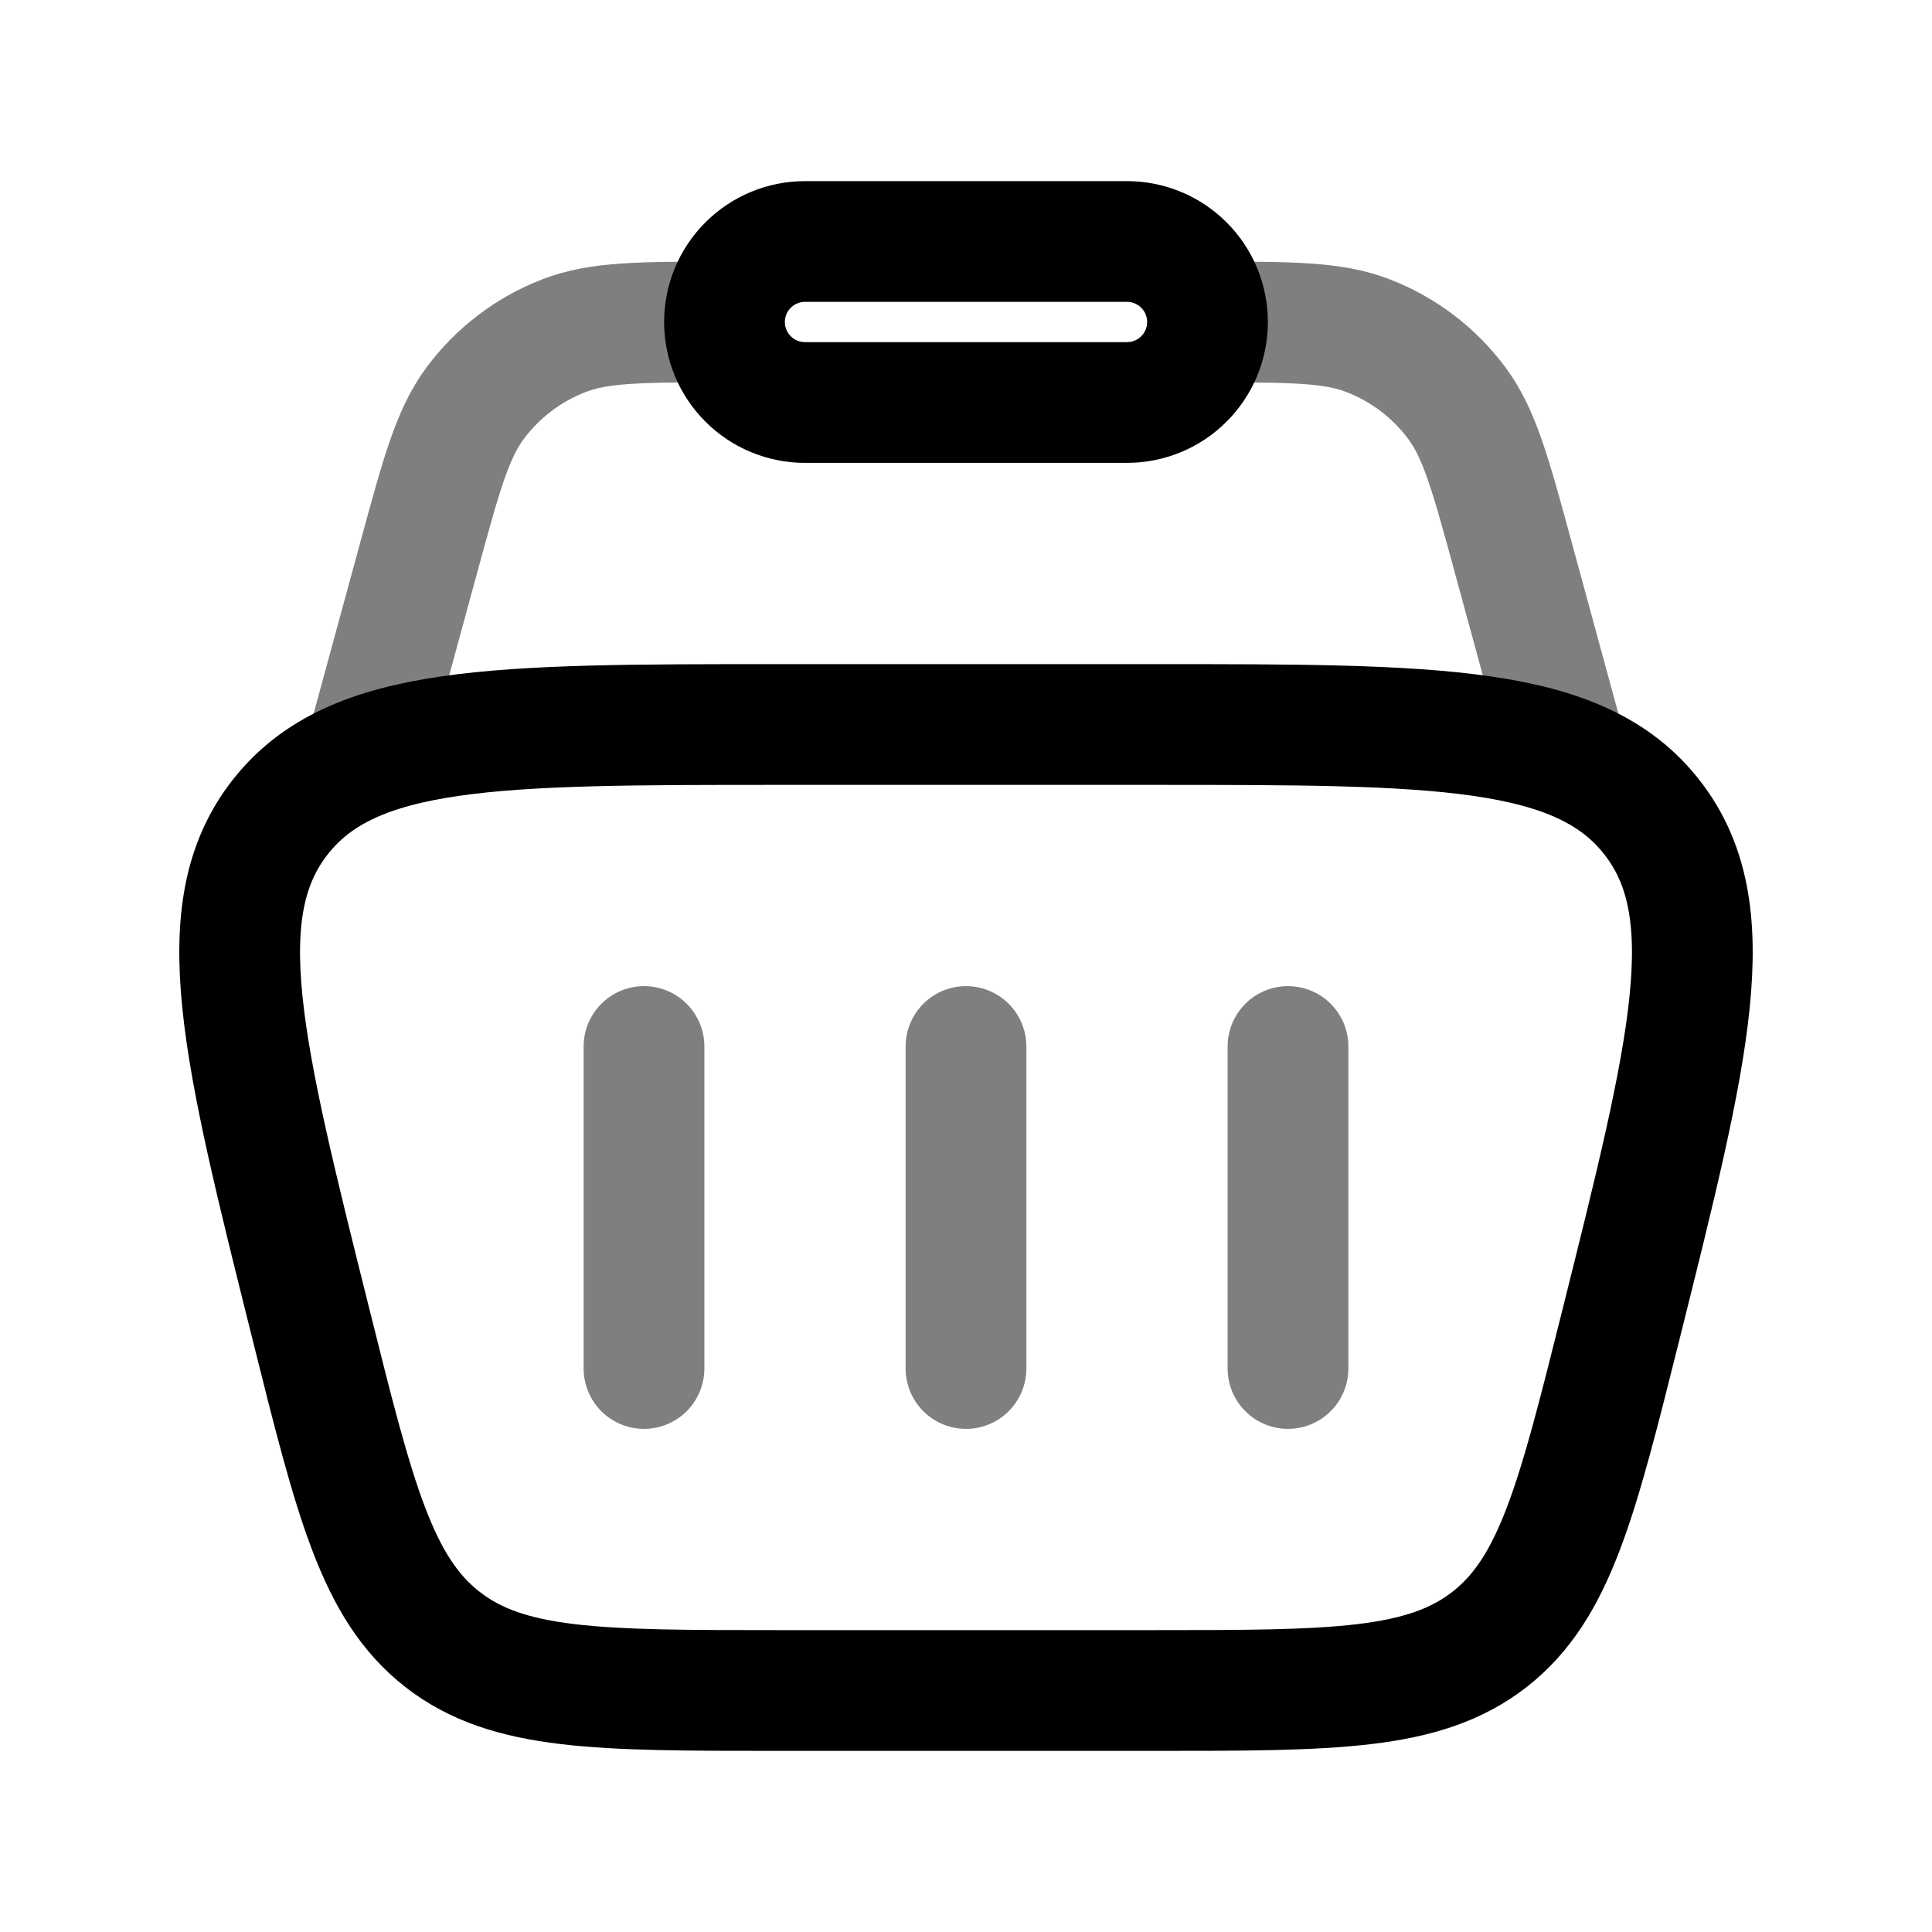
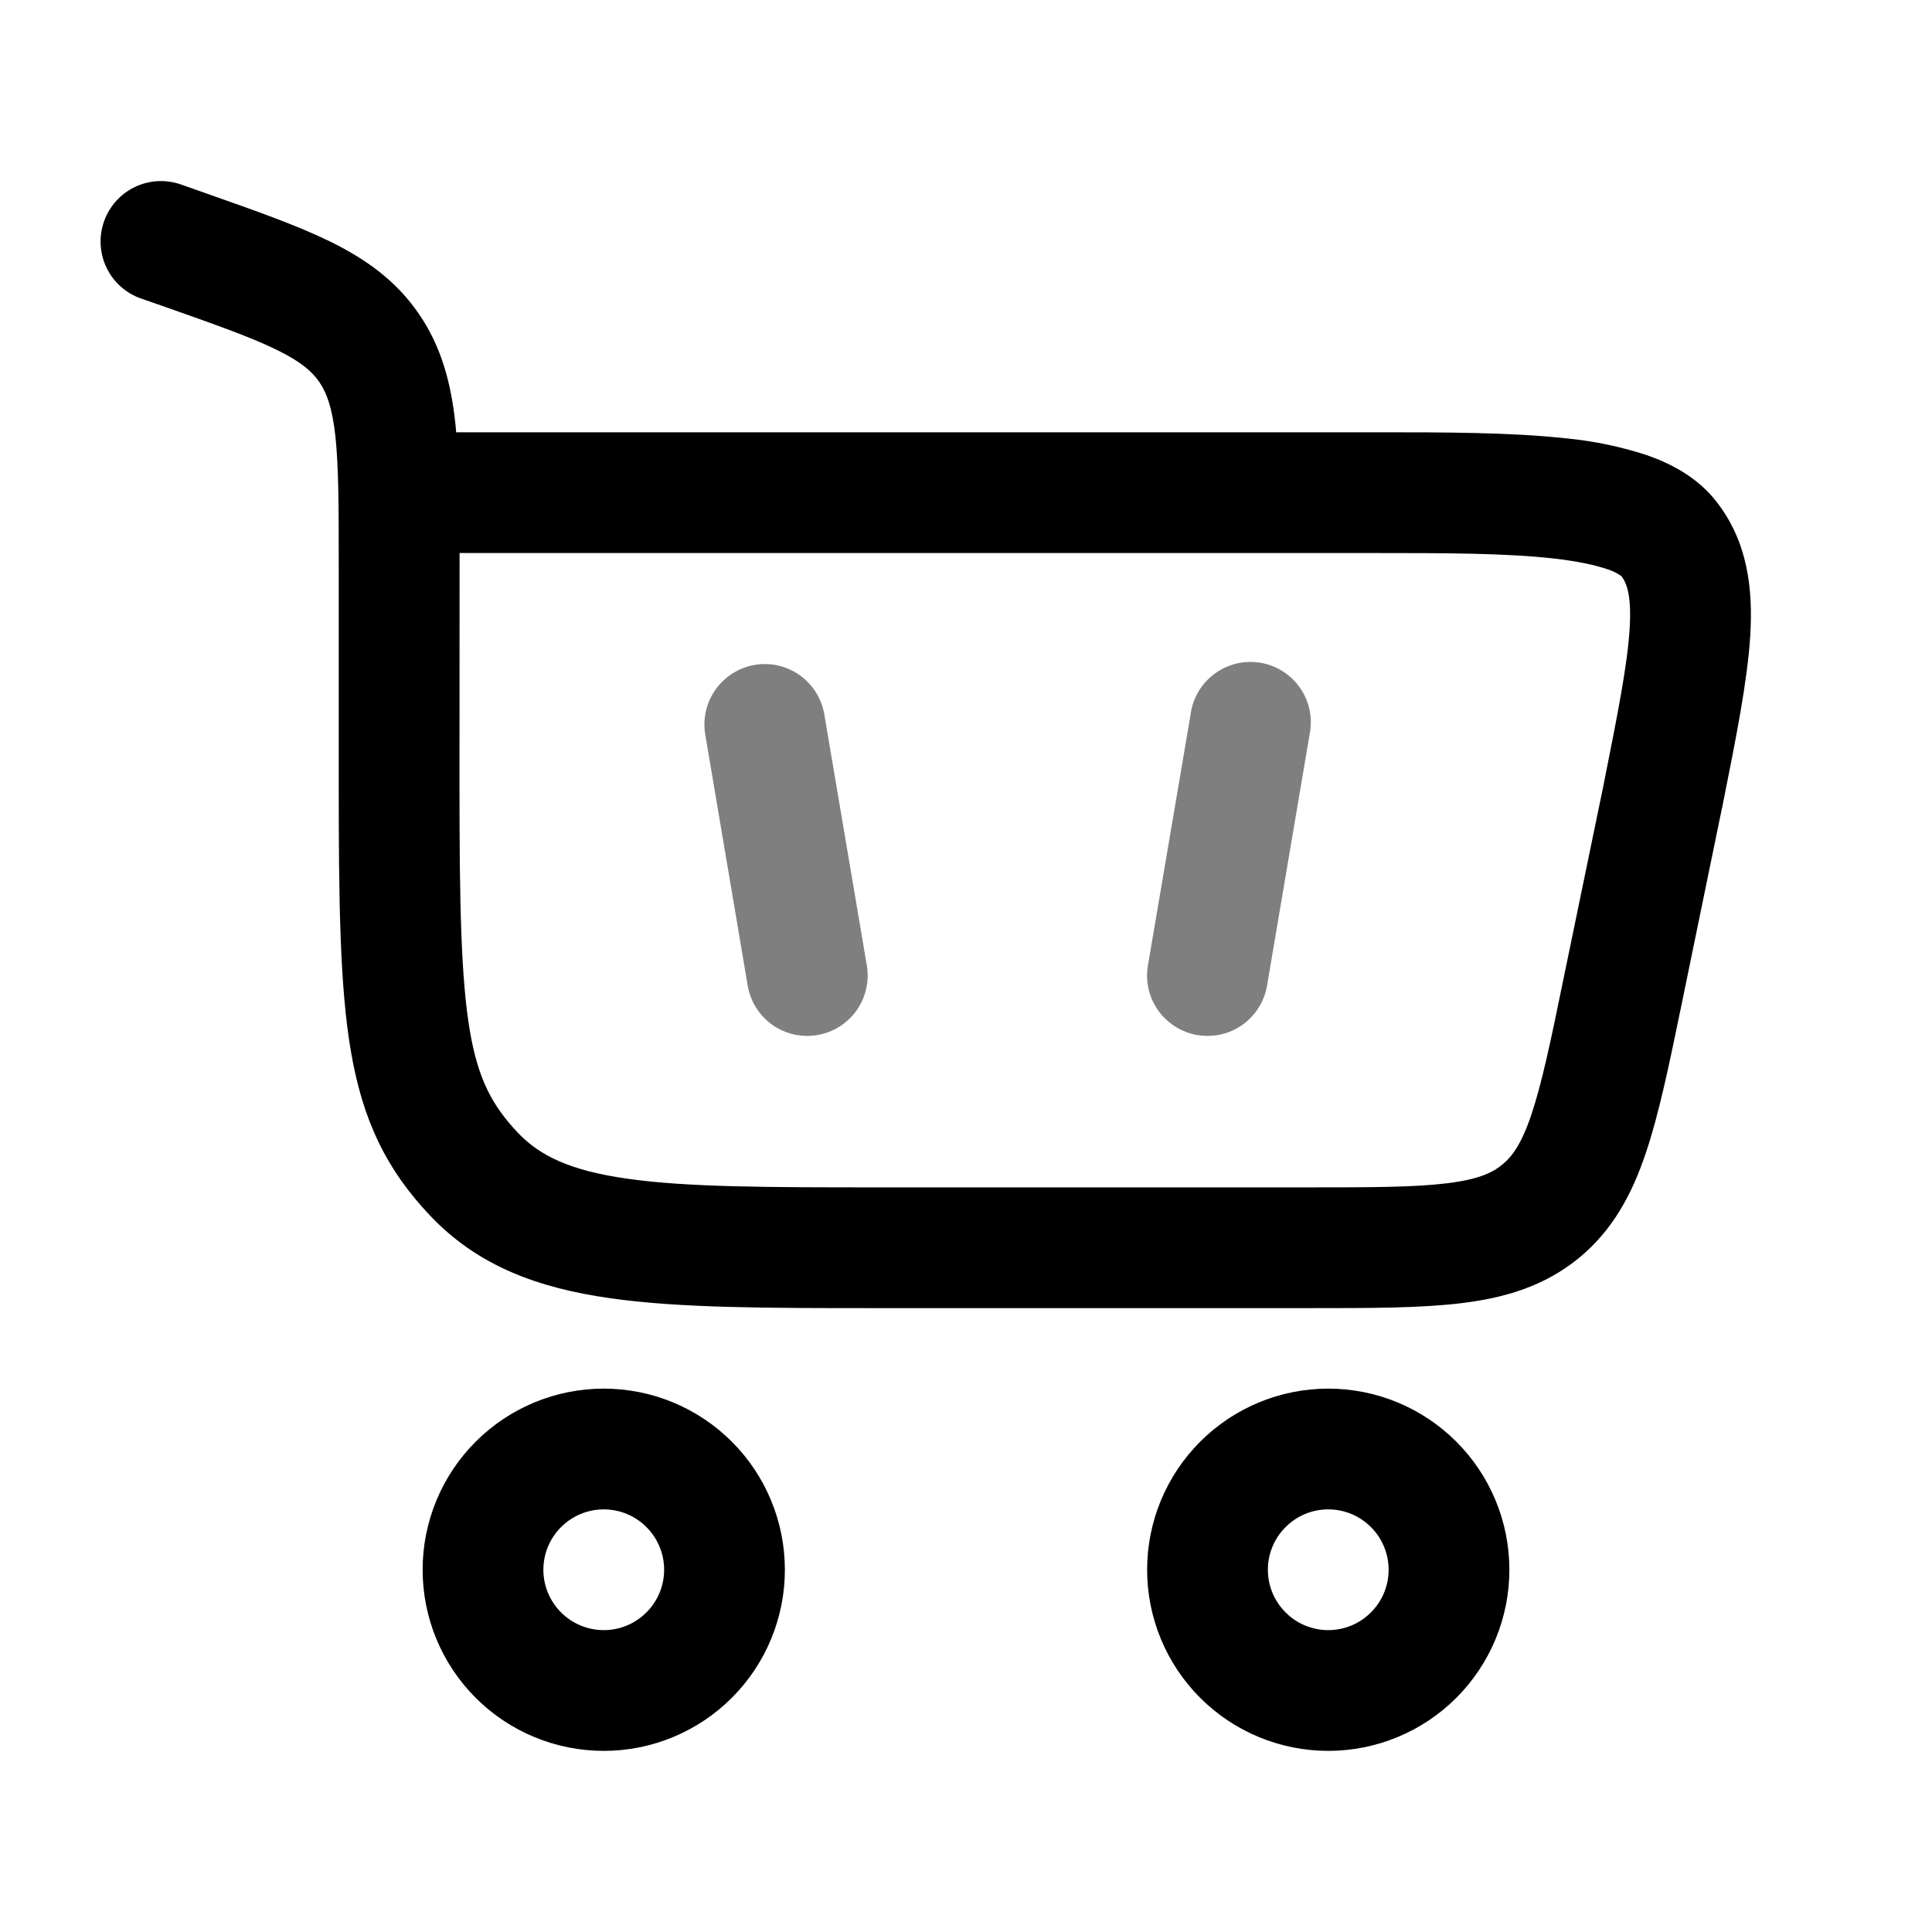
<svg xmlns="http://www.w3.org/2000/svg" width="24" height="24" viewBox="0 0 24 24" fill="none">
-   <path d="M3.864 16.455C3.006 13.023 2.577 11.308 3.478 10.154C4.379 9 6.148 9 9.685 9H14.315C17.853 9 19.621 9 20.522 10.154C21.423 11.308 20.994 13.024 20.136 16.455C19.59 18.638 19.318 19.729 18.504 20.365C17.69 21 16.565 21 14.315 21H9.685C7.435 21 6.31 21 5.496 20.365C4.682 19.729 4.409 18.638 3.864 16.455Z" stroke="black" stroke-width="1.5" />
-   <path opacity="0.5" d="M19.5 9.5L18.79 6.895C18.516 5.89 18.379 5.388 18.098 5.009C17.818 4.632 17.437 4.342 17 4.172C16.56 4 16.04 4 15 4M4.5 9.5L5.21 6.895C5.484 5.89 5.621 5.388 5.902 5.009C6.182 4.632 6.563 4.342 7 4.172C7.44 4 7.96 4 9 4" stroke="black" stroke-width="1.5" />
-   <path d="M9 4C9 3.735 9.105 3.48 9.293 3.293C9.48 3.105 9.735 3 10 3H14C14.265 3 14.52 3.105 14.707 3.293C14.895 3.48 15 3.735 15 4C15 4.265 14.895 4.52 14.707 4.707C14.52 4.895 14.265 5 14 5H10C9.735 5 9.48 4.895 9.293 4.707C9.105 4.52 9 4.265 9 4Z" stroke="black" stroke-width="1.5" />
-   <path opacity="0.5" d="M8 13V17M16 13V17M12 13V17" stroke="black" stroke-width="1.5" stroke-linecap="round" stroke-linejoin="round" />
+   <path opacity="0.5" d="M9.375 8.26C9.472 8.243 9.572 8.246 9.668 8.268C9.764 8.29 9.855 8.331 9.935 8.388C10.015 8.445 10.084 8.518 10.136 8.601C10.188 8.685 10.224 8.778 10.24 8.875L10.768 11.993C10.801 12.189 10.755 12.391 10.64 12.553C10.524 12.715 10.349 12.825 10.153 12.858C9.957 12.891 9.755 12.845 9.593 12.73C9.431 12.614 9.321 12.439 9.288 12.243L8.761 9.125C8.728 8.929 8.774 8.728 8.889 8.566C9.004 8.404 9.179 8.293 9.375 8.26ZM14.79 8.875C14.803 8.775 14.836 8.679 14.887 8.592C14.939 8.505 15.007 8.429 15.088 8.37C15.169 8.31 15.261 8.267 15.359 8.243C15.457 8.22 15.559 8.217 15.659 8.233C15.758 8.25 15.853 8.287 15.938 8.341C16.023 8.396 16.096 8.466 16.153 8.55C16.21 8.633 16.249 8.727 16.269 8.826C16.289 8.924 16.288 9.026 16.268 9.125L15.74 12.243C15.723 12.34 15.688 12.433 15.636 12.517C15.583 12.6 15.515 12.672 15.435 12.73C15.354 12.787 15.264 12.828 15.168 12.85C15.072 12.871 14.972 12.874 14.875 12.858C14.778 12.842 14.685 12.806 14.601 12.754C14.518 12.701 14.445 12.633 14.388 12.553C14.331 12.473 14.29 12.382 14.268 12.286C14.246 12.19 14.243 12.09 14.26 11.993L14.79 8.875Z" fill="black" />
+   <path fill-rule="evenodd" clip-rule="evenodd" d="M2.249 2.292C2.061 2.226 1.855 2.237 1.675 2.323C1.496 2.409 1.358 2.563 1.292 2.751C1.226 2.939 1.237 3.145 1.323 3.325C1.409 3.504 1.563 3.642 1.751 3.708L2.013 3.799C2.68 4.034 3.119 4.189 3.442 4.348C3.745 4.497 3.879 4.618 3.967 4.746C4.057 4.878 4.127 5.06 4.167 5.423C4.207 5.803 4.208 6.298 4.208 7.038V9.76C4.208 11.213 4.222 12.26 4.359 13.06C4.505 13.914 4.797 14.526 5.344 15.102C5.938 15.729 6.69 16.002 7.587 16.128C8.445 16.25 9.535 16.25 10.88 16.25H16.286C17.028 16.25 17.652 16.25 18.156 16.188C18.693 16.123 19.181 15.979 19.608 15.632C20.034 15.284 20.273 14.835 20.445 14.323C20.608 13.841 20.734 13.23 20.884 12.503L21.392 10.034L21.394 10.029L21.404 9.977C21.569 9.152 21.707 8.458 21.742 7.9C21.778 7.314 21.711 6.736 21.329 6.24C21.094 5.934 20.764 5.761 20.463 5.656C20.138 5.549 19.802 5.479 19.461 5.446C18.774 5.37 17.939 5.37 17.121 5.37H5.667L5.657 5.262C5.603 4.765 5.487 4.312 5.204 3.9C4.92 3.484 4.542 3.218 4.102 3.001C3.69 2.799 3.166 2.615 2.549 2.398L2.249 2.292ZM5.709 6.87H17.089C17.945 6.87 18.699 6.871 19.294 6.937C19.59 6.971 19.811 7.017 19.966 7.071C20.029 7.09 20.088 7.119 20.142 7.157C20.204 7.239 20.27 7.387 20.244 7.808C20.217 8.252 20.101 8.844 19.923 9.734V9.736L19.423 12.156C19.263 12.939 19.153 13.459 19.024 13.844C18.901 14.21 18.785 14.367 18.66 14.469C18.535 14.571 18.357 14.653 17.975 14.699C17.571 14.749 17.04 14.75 16.241 14.75H10.938C9.521 14.75 8.538 14.748 7.798 14.643C7.082 14.542 6.705 14.358 6.432 14.07C6.112 13.732 5.939 13.402 5.837 12.807C5.727 12.157 5.708 11.249 5.708 9.76L5.709 6.87ZM7.5 21.75C6.903 21.75 6.331 21.513 5.909 21.091C5.487 20.669 5.25 20.097 5.25 19.5C5.25 18.903 5.487 18.331 5.909 17.909C6.331 17.487 6.903 17.25 7.5 17.25C8.097 17.25 8.669 17.487 9.091 17.909C9.513 18.331 9.75 18.903 9.75 19.5C9.75 20.097 9.513 20.669 9.091 21.091C8.669 21.513 8.097 21.75 7.5 21.75ZM6.75 19.5C6.75 19.699 6.829 19.89 6.97 20.03C7.11 20.171 7.301 20.25 7.5 20.25C7.699 20.25 7.89 20.171 8.03 20.03C8.171 19.89 8.25 19.699 8.25 19.5C8.25 19.301 8.171 19.11 8.03 18.97C7.89 18.829 7.699 18.75 7.5 18.75C7.301 18.75 7.11 18.829 6.97 18.97C6.829 19.11 6.75 19.301 6.75 19.5ZM16.5 21.75C15.903 21.75 15.331 21.513 14.909 21.091C14.487 20.669 14.25 20.097 14.25 19.5C14.25 18.903 14.487 18.331 14.909 17.909C15.331 17.487 15.903 17.25 16.5 17.25C17.097 17.25 17.669 17.487 18.091 17.909C18.513 18.331 18.75 18.903 18.75 19.5C18.75 20.097 18.513 20.669 18.091 21.091C17.669 21.513 17.097 21.75 16.5 21.75ZM15.75 19.5C15.75 19.699 15.829 19.89 15.97 20.03C16.11 20.171 16.301 20.25 16.5 20.25C16.699 20.25 16.89 20.171 17.03 20.03C17.171 19.89 17.25 19.699 17.25 19.5C17.25 19.301 17.171 19.11 17.03 18.97C16.89 18.829 16.699 18.75 16.5 18.75C16.301 18.75 16.11 18.829 15.97 18.97C15.829 19.11 15.75 19.301 15.75 19.5Z" fill="black" />
</svg>
